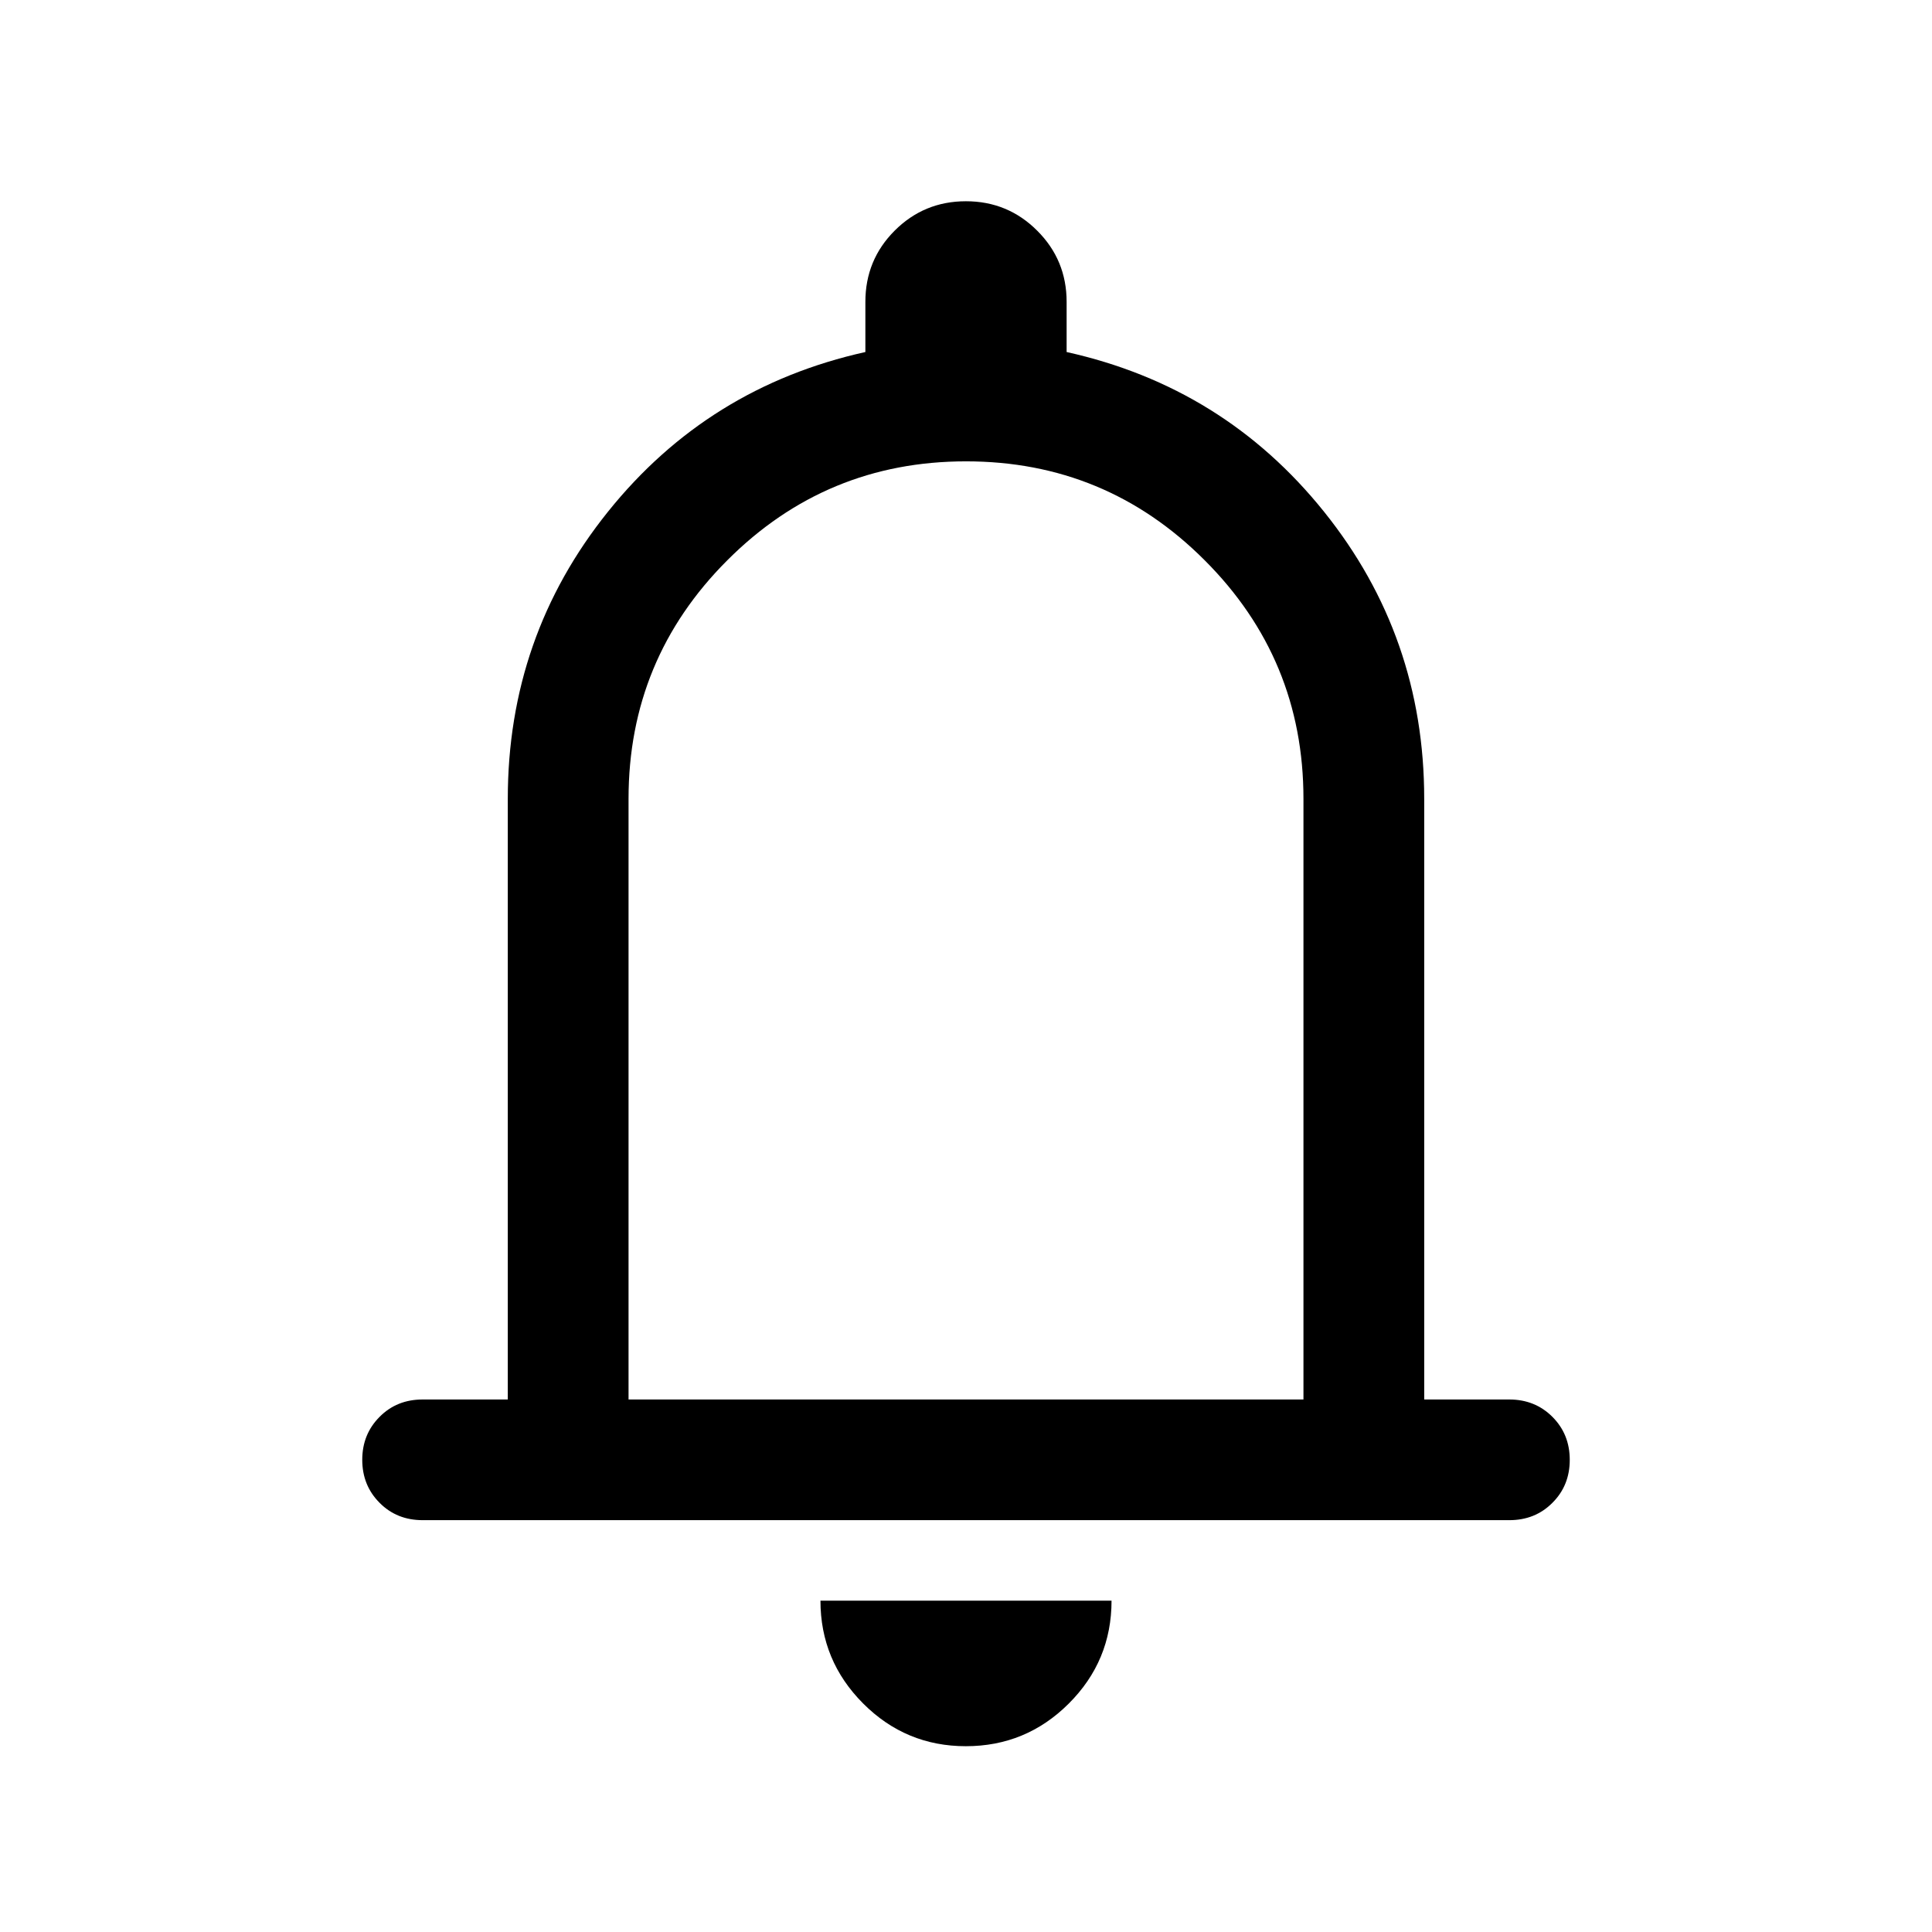
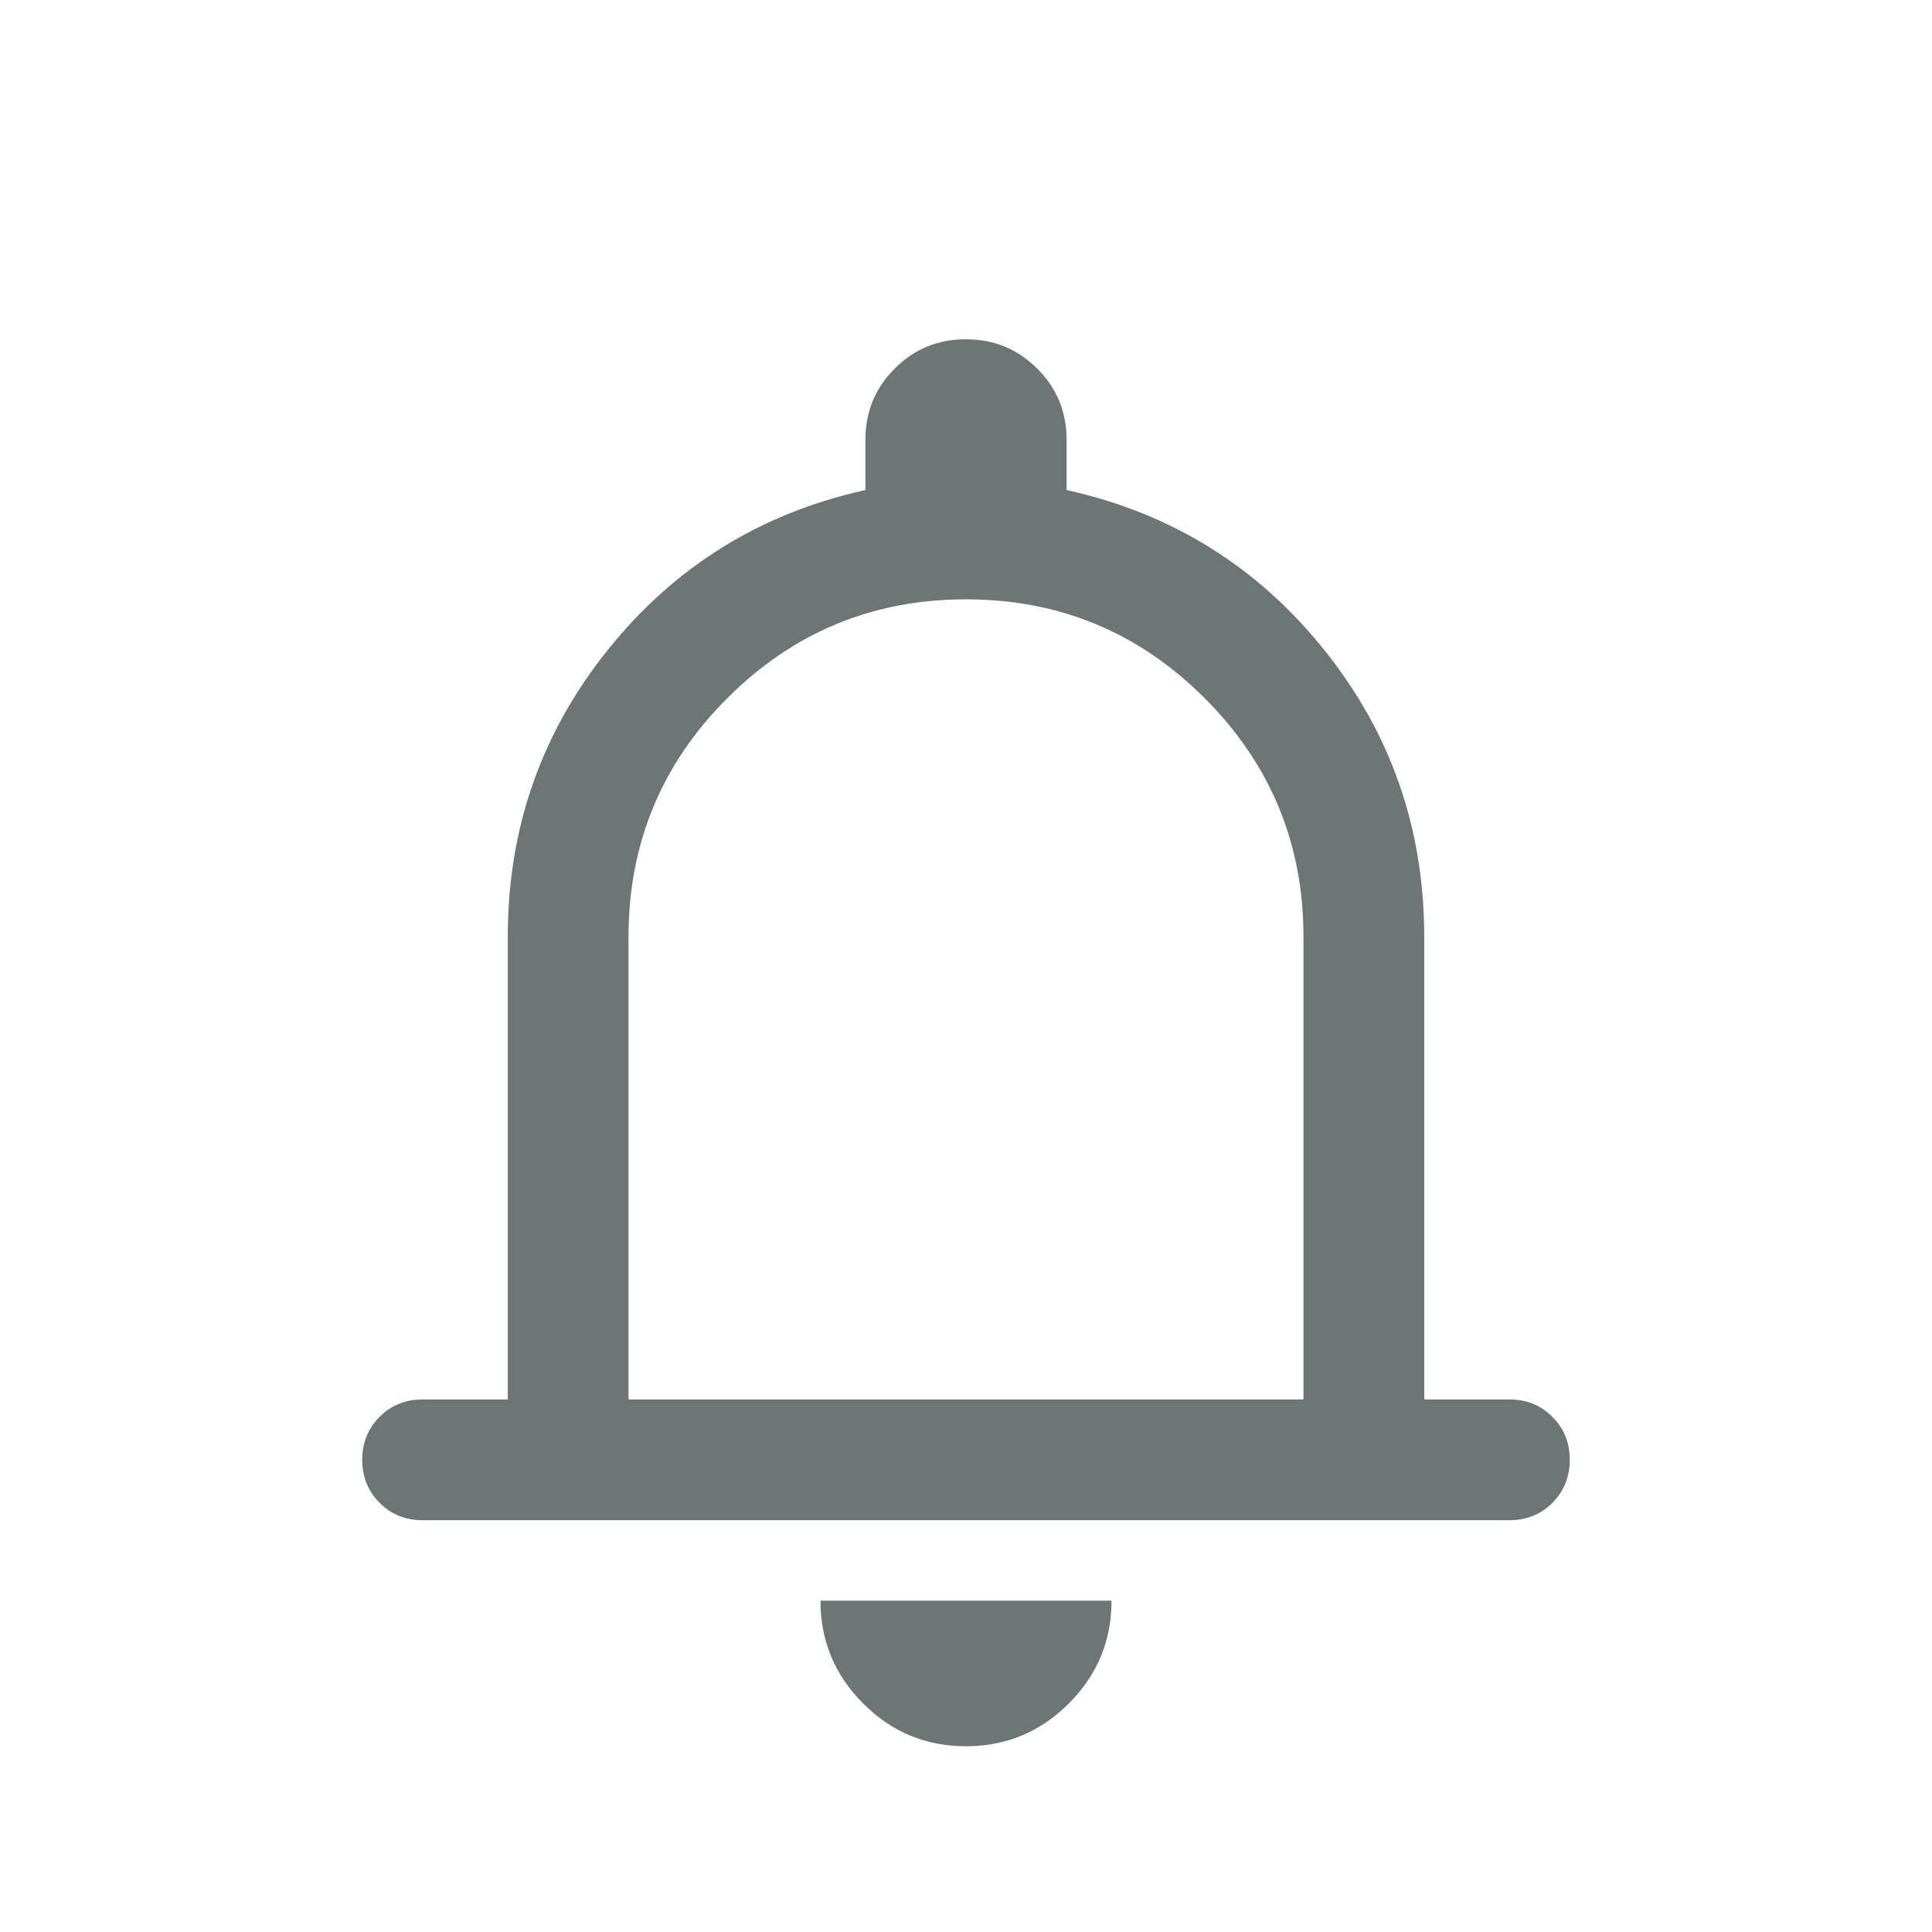
- <svg width="24" height="24" viewBox="0 0 24 24" fill="none">
-   <path d="M5.25 18.884C5.037 18.884 4.859 18.813 4.716 18.669C4.572 18.525 4.5 18.347 4.5 18.134C4.5 17.922 4.572 17.744 4.716 17.6C4.859 17.456 5.037 17.385 5.25 17.385H6.308V9.923C6.308 8.578 6.723 7.389 7.553 6.356C8.383 5.322 9.449 4.662 10.75 4.373V3.75C10.75 3.403 10.871 3.108 11.114 2.865C11.357 2.622 11.652 2.5 11.999 2.5C12.346 2.5 12.641 2.622 12.884 2.865C13.128 3.108 13.25 3.403 13.25 3.75V4.373C14.551 4.662 15.617 5.322 16.447 6.356C17.277 7.389 17.692 8.578 17.692 9.923V17.385H18.75C18.962 17.385 19.141 17.457 19.284 17.6C19.428 17.744 19.5 17.922 19.5 18.135C19.5 18.348 19.428 18.526 19.284 18.669C19.141 18.813 18.962 18.884 18.75 18.884H5.25ZM11.998 21.692C11.501 21.692 11.075 21.515 10.722 21.161C10.369 20.807 10.192 20.382 10.192 19.884H13.808C13.808 20.383 13.631 20.809 13.276 21.163C12.922 21.516 12.496 21.692 11.998 21.692ZM7.808 17.385H16.192V9.923C16.192 8.765 15.783 7.777 14.964 6.959C14.146 6.14 13.158 5.731 12 5.731C10.842 5.731 9.854 6.14 9.036 6.959C8.217 7.777 7.808 8.765 7.808 9.923V17.385Z" fill="currentColor" />
+ <svg xmlns="http://www.w3.org/2000/svg" width="28" height="28" viewBox="0 0 28 28" fill="none">
+   <mask id="mask0_430_1316" style="mask-type:alpha" maskUnits="userSpaceOnUse" x="0" y="0" width="28" height="28">
+     <rect width="28" height="28" fill="#D9D9D9" />
+   </mask>
+   <g mask="url(#mask0_430_1316)">
+     <path d="M6.125 22.032C5.877 22.032 5.669 21.948 5.502 21.78C5.334 21.613 5.25 21.405 5.25 21.157C5.25 20.909 5.334 20.701 5.502 20.533C5.669 20.366 5.877 20.282 6.125 20.282H7.359V13.577C7.359 12.008 7.843 10.62 8.812 9.415C9.78 8.209 11.023 7.438 12.542 7.102V6.375C12.542 5.97 12.683 5.625 12.967 5.342C13.25 5.058 13.594 4.917 13.998 4.917C14.403 4.917 14.748 5.058 15.032 5.342C15.316 5.625 15.458 5.97 15.458 6.375V7.102C16.977 7.438 18.22 8.209 19.188 9.415C20.157 10.62 20.641 12.008 20.641 13.577V20.282H21.875C22.123 20.282 22.331 20.366 22.498 20.534C22.666 20.701 22.75 20.909 22.75 21.157C22.75 21.405 22.666 21.613 22.498 21.781C22.331 21.948 22.123 22.032 21.875 22.032H6.125ZM13.998 25.308C13.418 25.308 12.921 25.101 12.509 24.688C12.097 24.275 11.891 23.779 11.891 23.198H16.109C16.109 23.78 15.902 24.277 15.489 24.689C15.076 25.102 14.579 25.308 13.998 25.308ZM9.109 20.282H18.891V13.577C18.891 12.226 18.413 11.073 17.459 10.118C16.503 9.163 15.351 8.686 14 8.686C12.649 8.686 11.496 9.163 10.541 10.118C9.586 11.073 9.109 12.226 9.109 13.577V20.282Z" fill="#6E7575" />
+   </g>
</svg>
